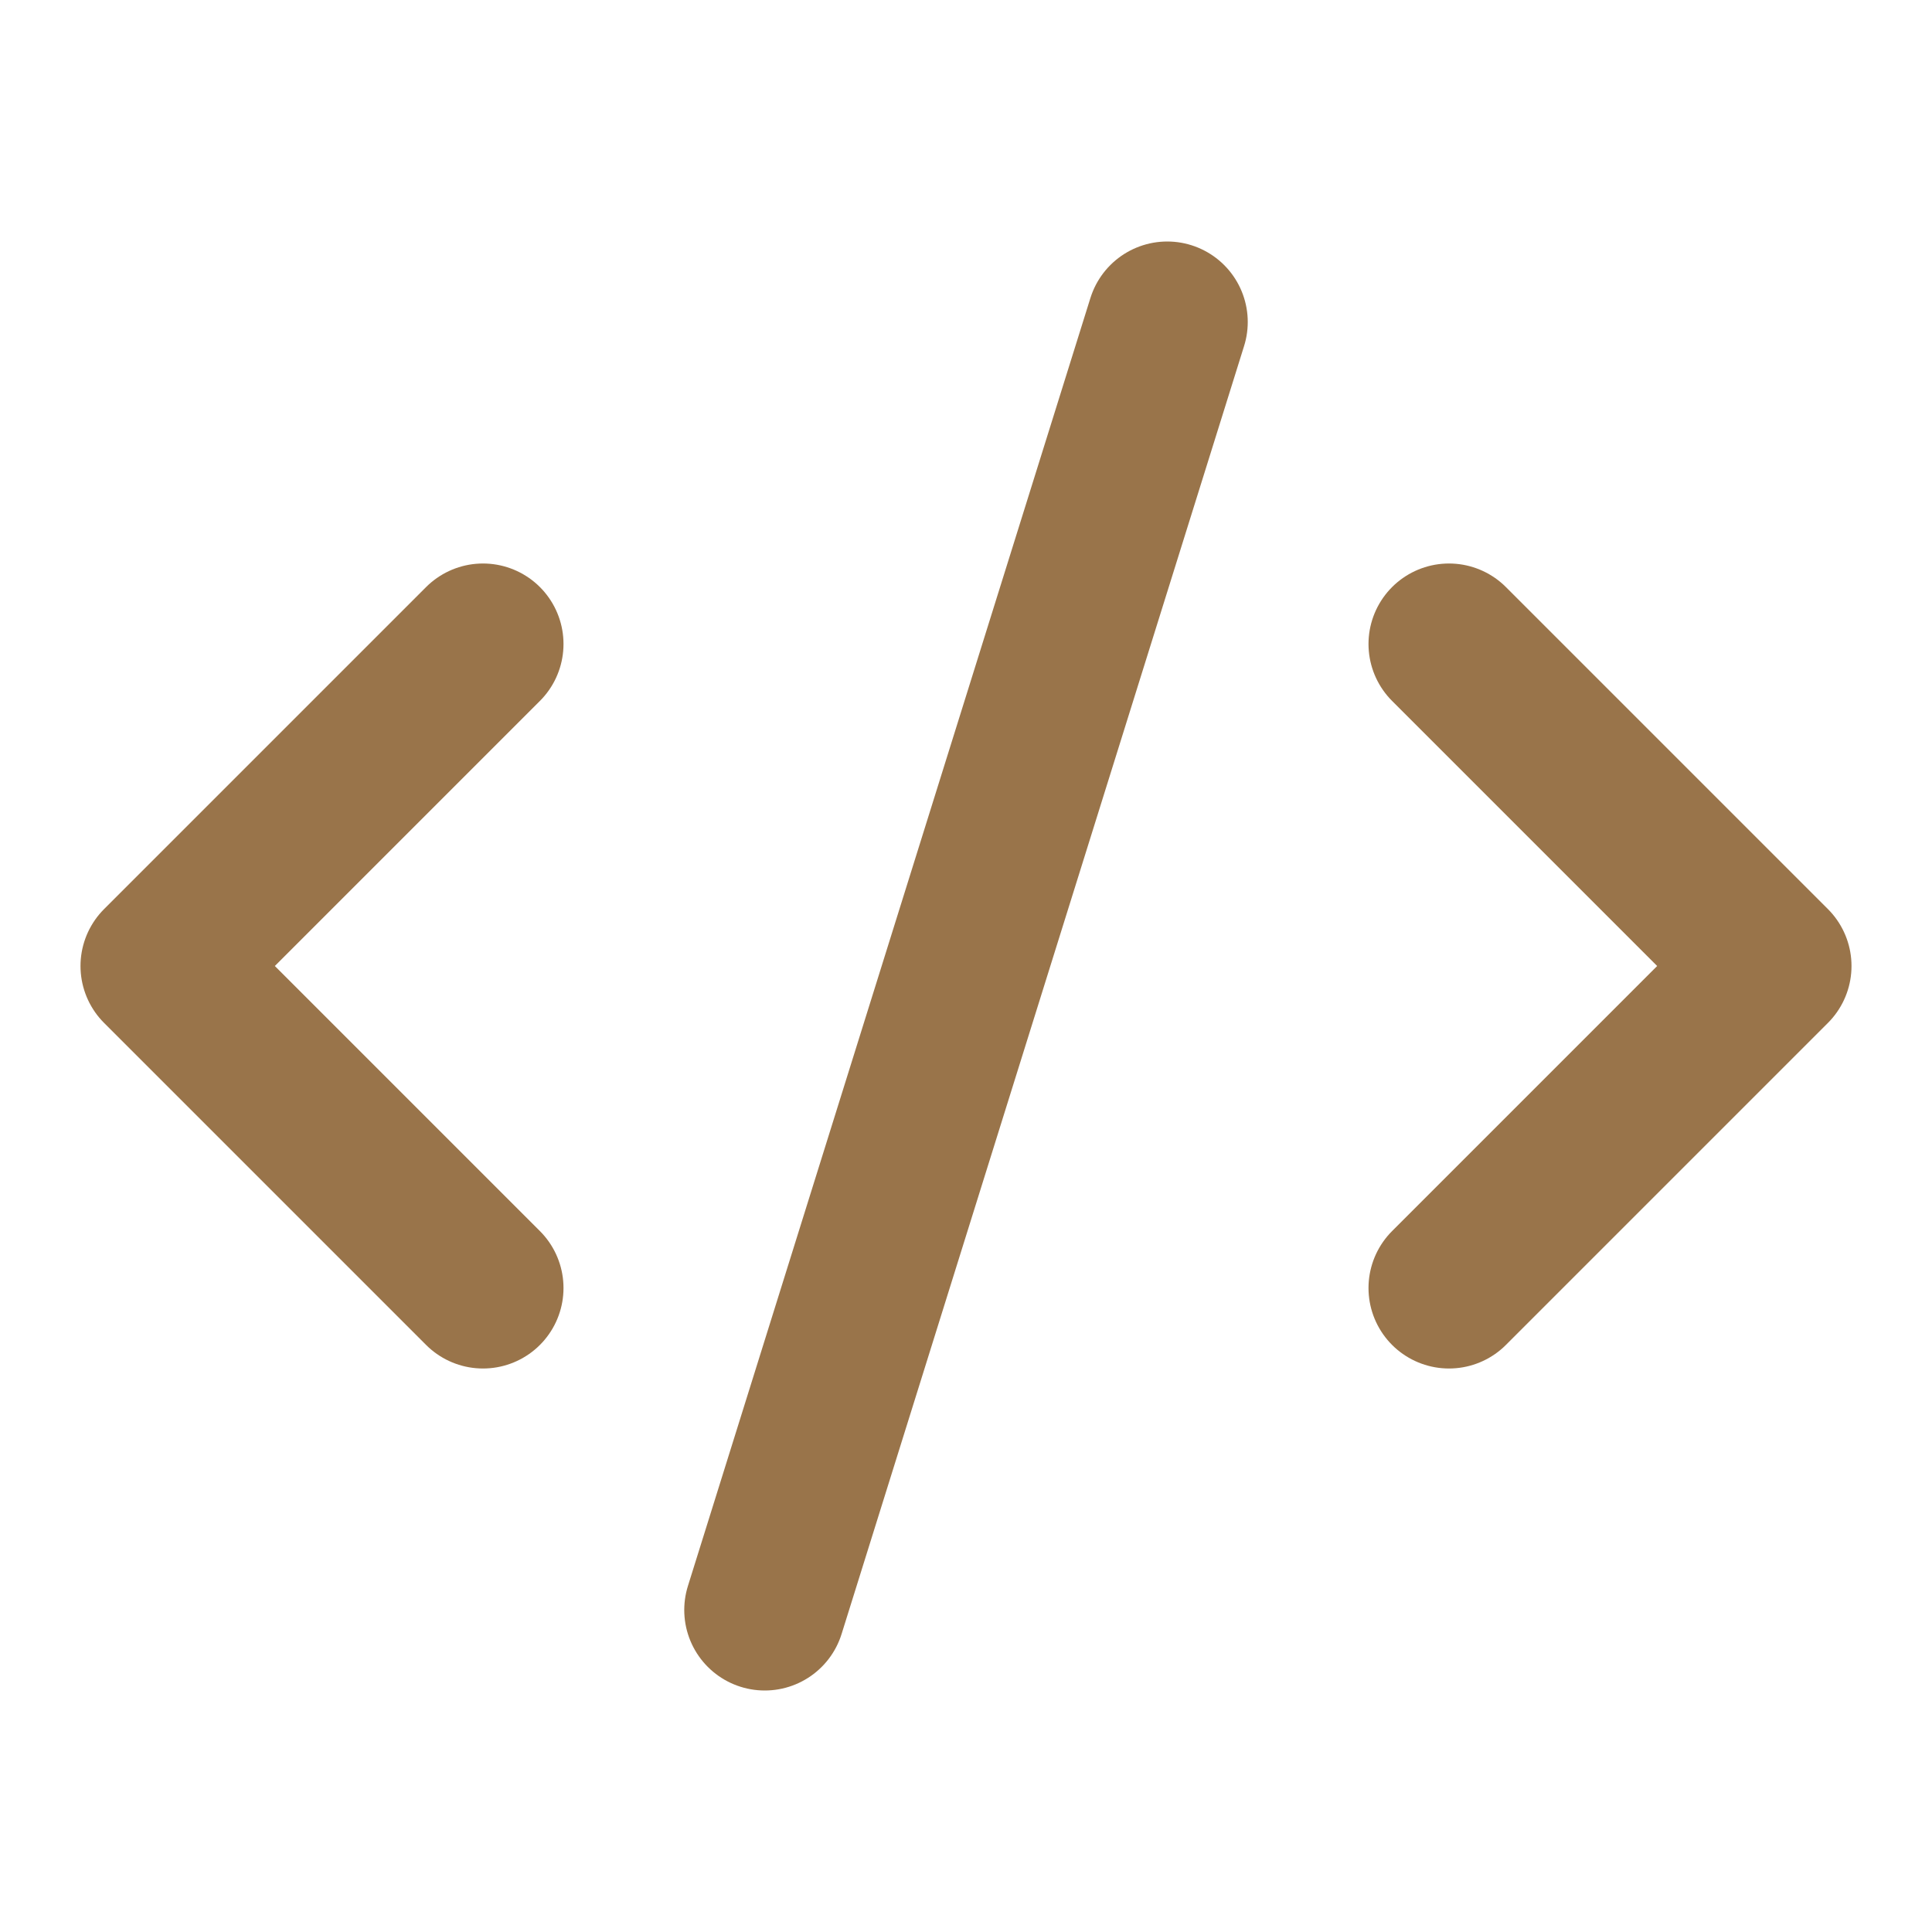
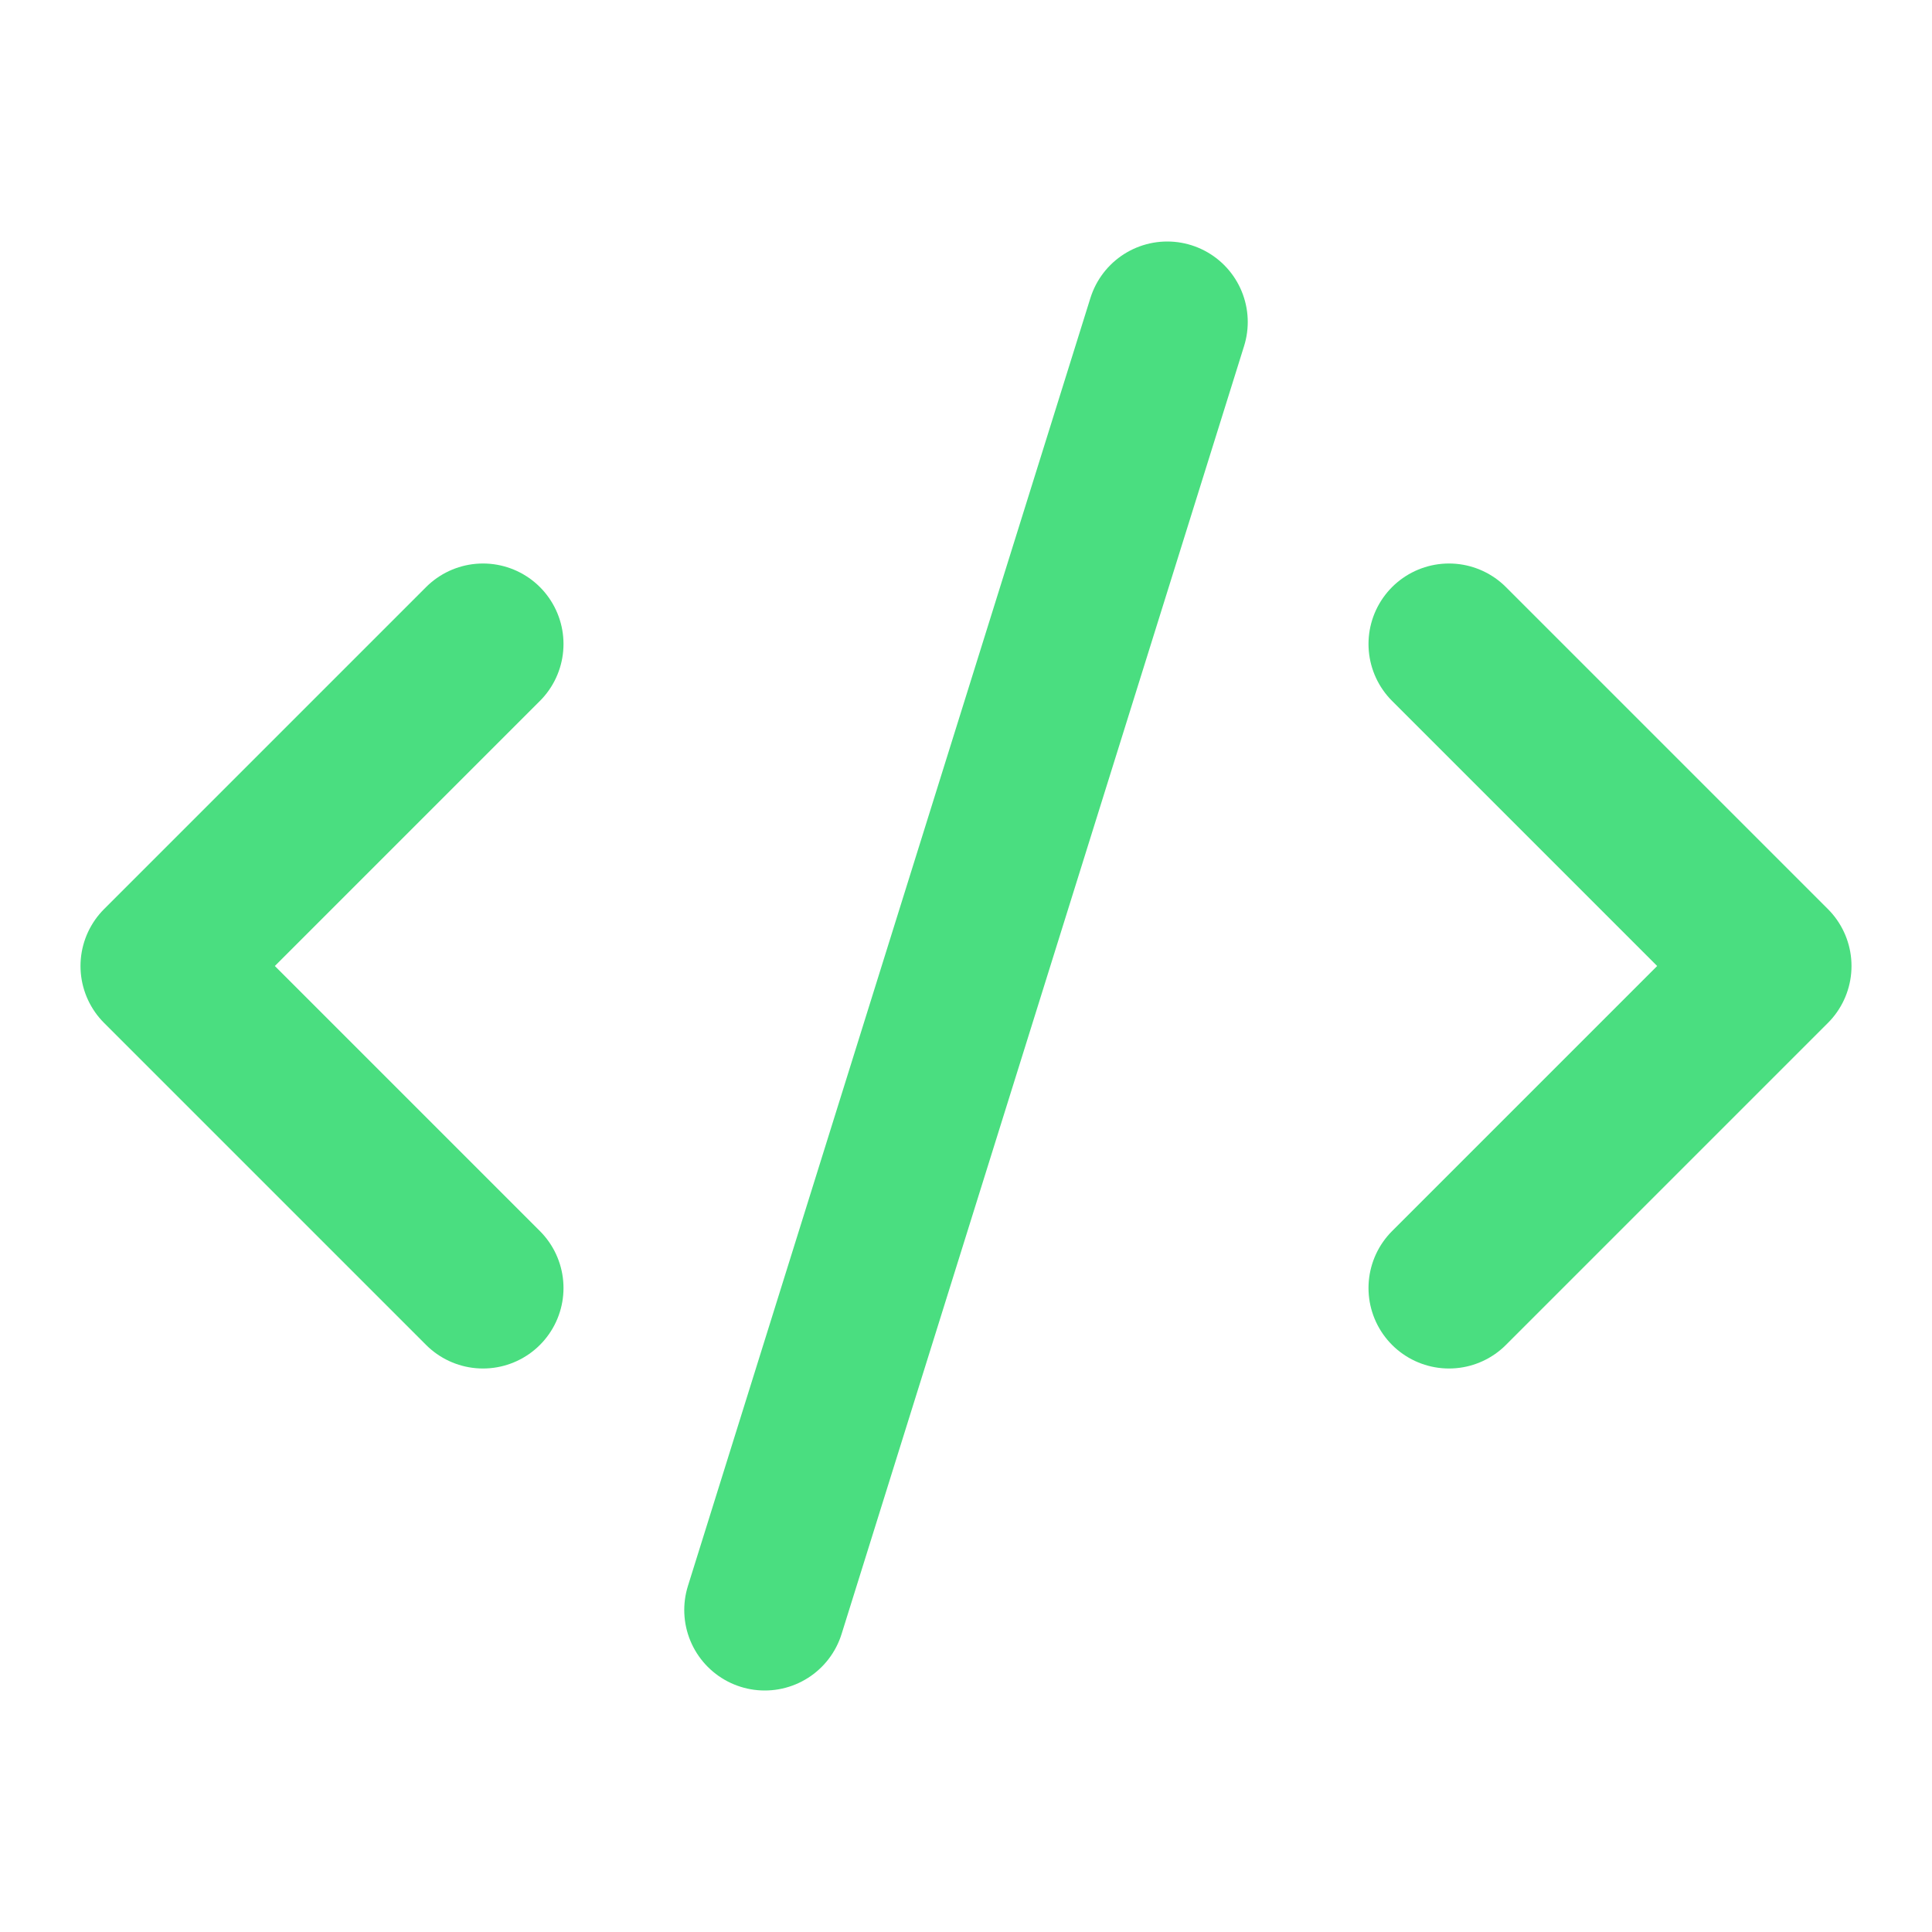
- <svg xmlns="http://www.w3.org/2000/svg" width="24" height="24" viewBox="0 0 24 24" fill="none" stroke="#99744A" stroke-width="2" stroke-linecap="round" stroke-linejoin="round">
+ <svg xmlns="http://www.w3.org/2000/svg" width="24" height="24" viewBox="0 0 24 24" fill="none" stroke="#4ade80" stroke-width="2" stroke-linecap="round" stroke-linejoin="round">
  <path d="m18 16 4-4-4-4" />
  <path d="m6 8-4 4 4 4" />
  <path d="m14.5 4-5 16" />
</svg>
